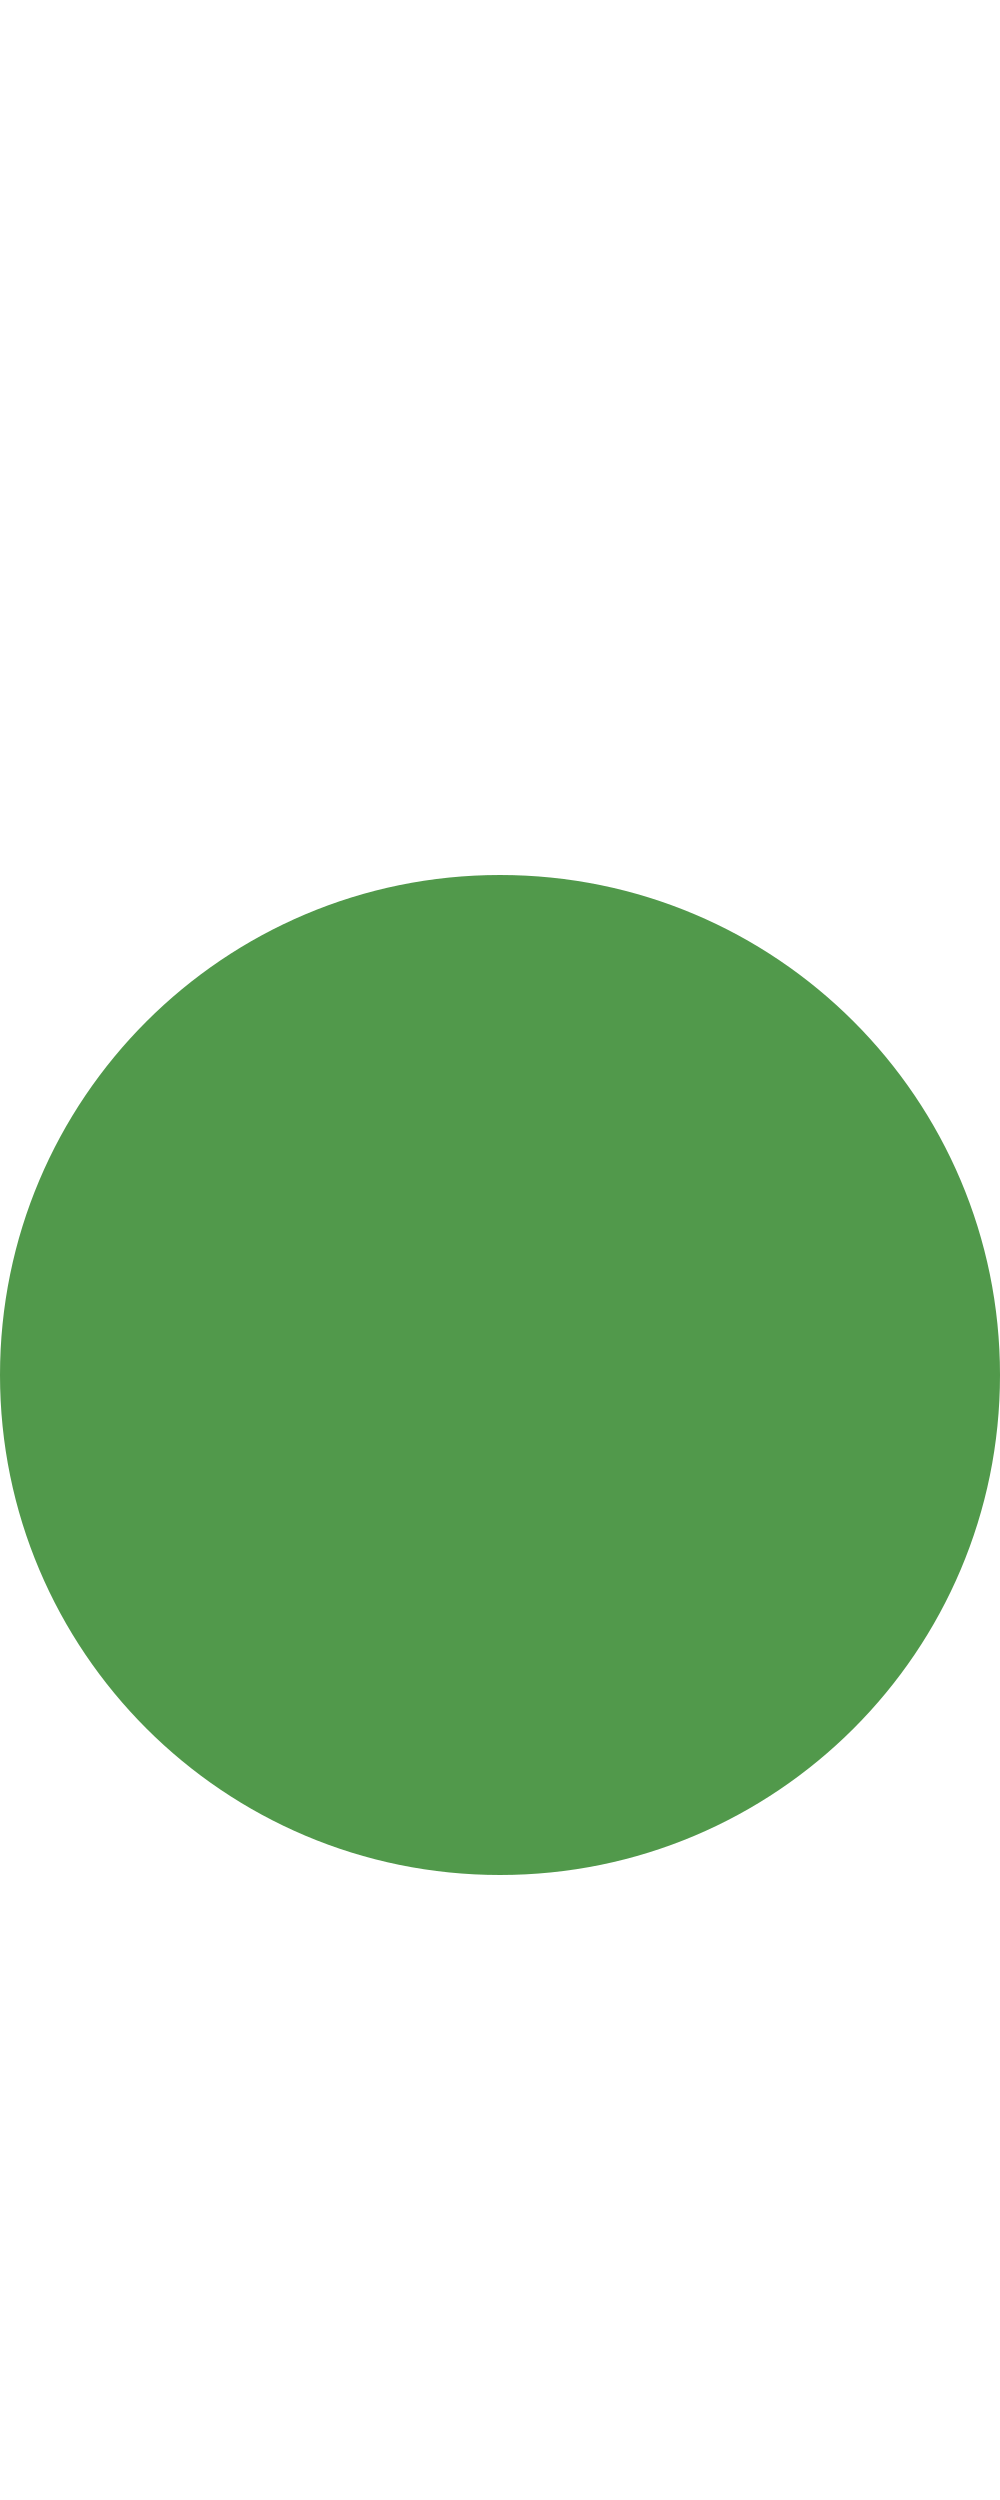
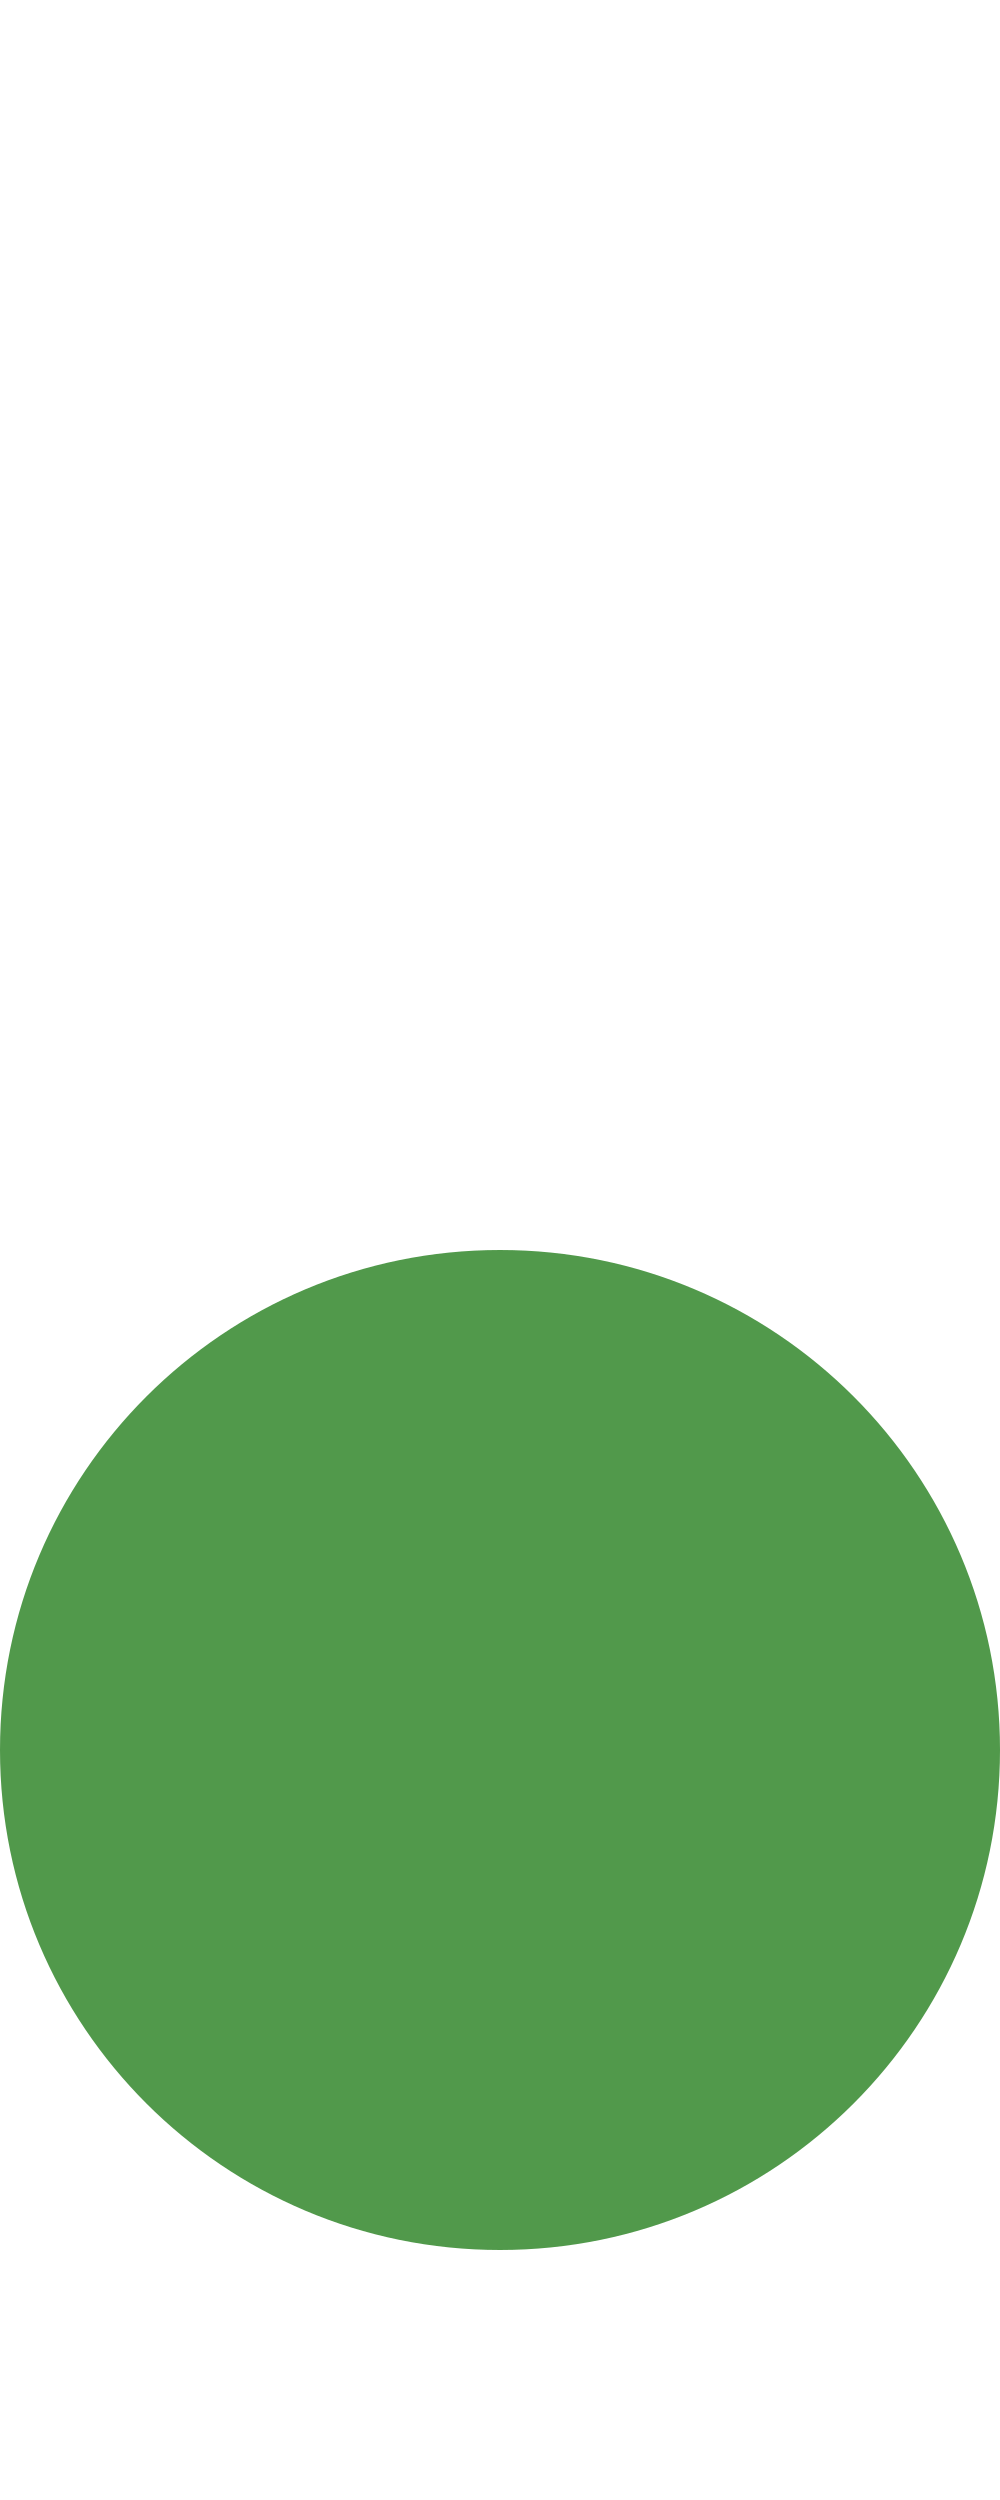
- <svg xmlns="http://www.w3.org/2000/svg" width="8" height="20" viewBox="0 0 8 20" fill="none">
+ <svg xmlns="http://www.w3.org/2000/svg" width="8" height="20" viewBox="0 0 8 14" fill="none">
  <path d="M0 11C0 8.791 1.791 7 4 7C6.209 7 8 8.791 8 11C8 13.209 6.209 15 4 15C1.791 15 0 13.209 0 11Z" fill="#51994B" />
</svg>
